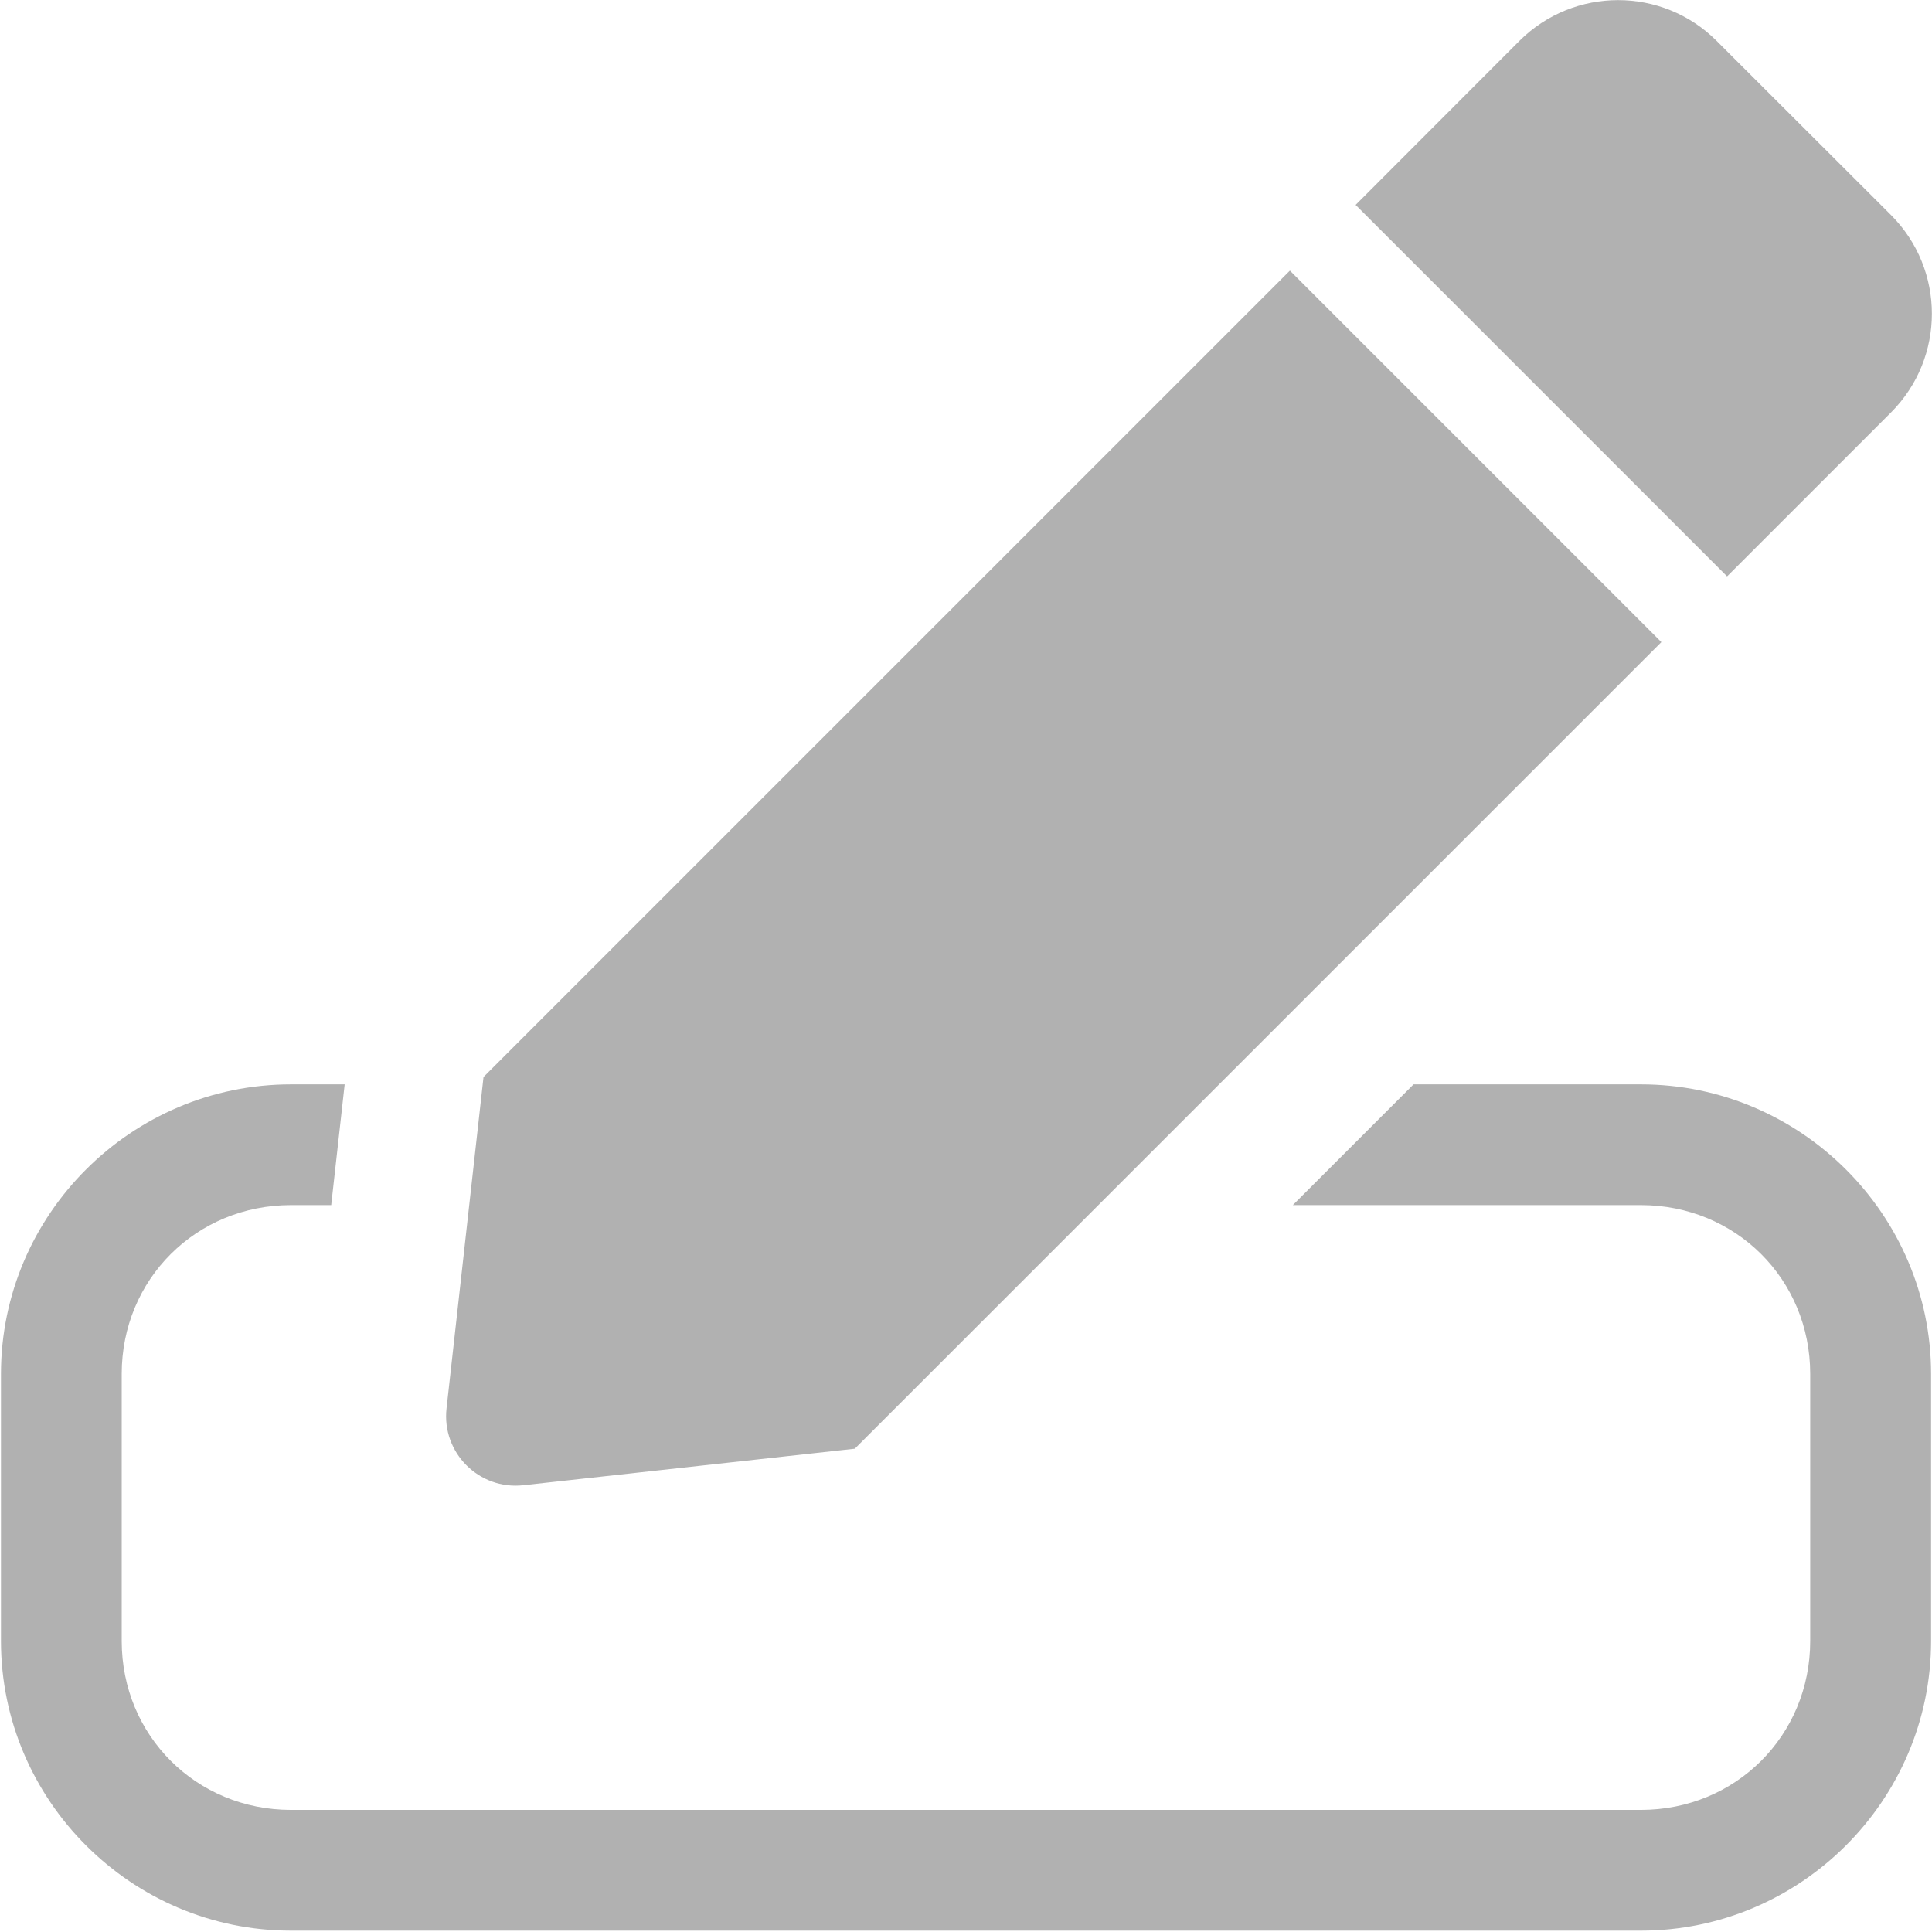
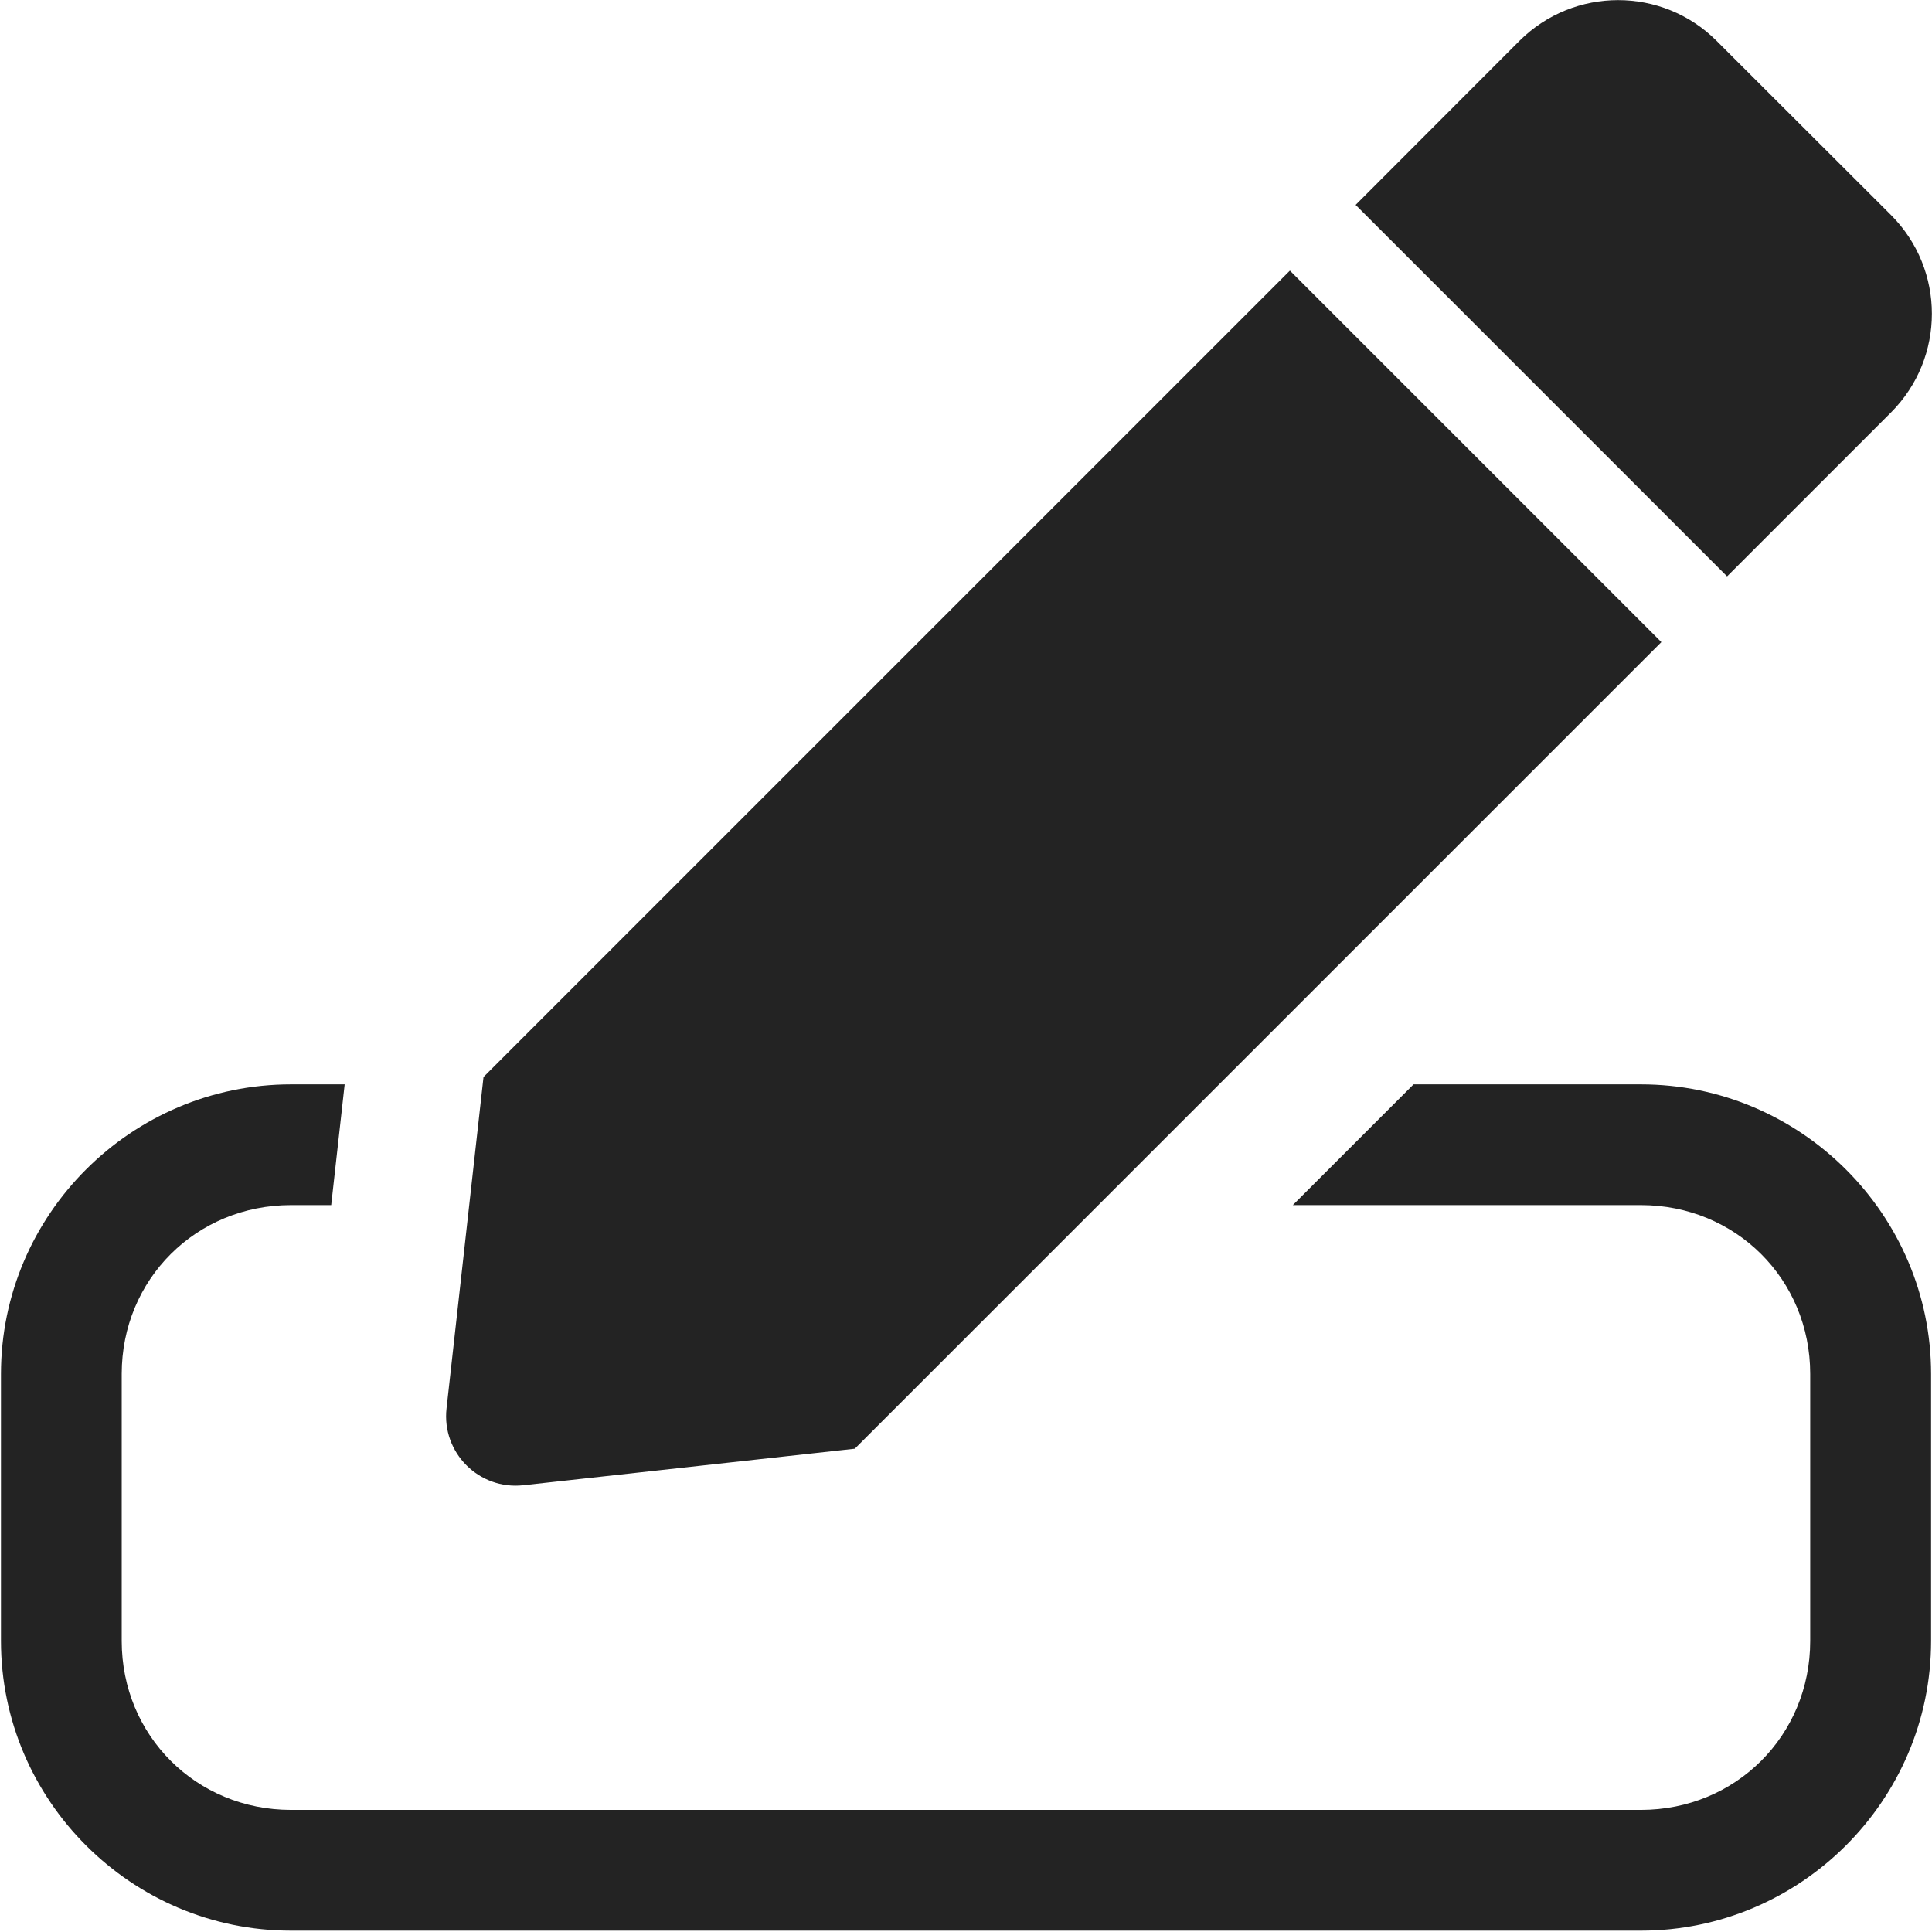
<svg xmlns="http://www.w3.org/2000/svg" width="32" height="32" viewBox="0 0 8.467 8.467" version="1.1" id="svg8">
  <defs id="defs2" />
-   <path id="rect855" style="color:#000000;fill:#b1b1b1;stroke-width:3.78;stroke-linecap:round;-inkscape-stroke:none;fill-opacity:1" d="M 4.82 17.961 C 2.178 17.961 0.016 20.116 0.016 22.758 L 0.016 27.18 C 0.016 29.822 2.178 31.979 4.82 31.979 L 27.18 31.979 C 29.822 31.979 31.986 29.822 31.986 27.18 L 31.986 22.758 C 31.986 20.116 29.822 17.961 27.18 17.961 L 23.414 17.961 L 21.414 19.961 L 27.18 19.961 C 28.749 19.961 29.984 21.189 29.984 22.758 L 29.984 27.18 C 29.984 28.749 28.749 29.979 27.18 29.979 L 4.82 29.979 C 3.251 29.979 2.016 28.749 2.016 27.18 L 2.016 22.758 C 2.016 21.189 3.251 19.961 4.82 19.961 L 5.486 19.961 L 5.709 17.961 L 4.82 17.961 z " transform="scale(0.2645833)" />
-   <path id="path845" d="M 5.653,1.186 7.281,2.814 3.746,6.349 2.294,6.509 C 2.1,6.531 1.935,6.367 1.957,6.172 L 2.119,4.72 Z M 8.288,0.943 7.523,0.179 c -0.238,-0.238 -0.625,-0.238 -0.864,0 L 5.941,0.898 7.569,2.526 8.288,1.807 c 0.238,-0.239 0.238,-0.625 0,-0.864 z" style="fill:#b1b1b1;stroke-width:0.013;stroke-miterlimit:4;stroke-dasharray:none;fill-opacity:1" />
+   <path id="rect855" style="color:#000000;fill:#232323;stroke-width:3.78;stroke-linecap:round;-inkscape-stroke:none;fill-opacity:1" d="M 4.82 17.961 C 2.178 17.961 0.016 20.116 0.016 22.758 L 0.016 27.18 C 0.016 29.822 2.178 31.979 4.82 31.979 L 27.18 31.979 C 29.822 31.979 31.986 29.822 31.986 27.18 L 31.986 22.758 C 31.986 20.116 29.822 17.961 27.18 17.961 L 23.414 17.961 L 21.414 19.961 L 27.18 19.961 C 28.749 19.961 29.984 21.189 29.984 22.758 L 29.984 27.18 C 29.984 28.749 28.749 29.979 27.18 29.979 L 4.82 29.979 C 3.251 29.979 2.016 28.749 2.016 27.18 L 2.016 22.758 C 2.016 21.189 3.251 19.961 4.82 19.961 L 5.486 19.961 L 5.709 17.961 L 4.82 17.961 z " transform="scale(0.2645833)" />
+   <path id="path845" d="M 5.653,1.186 7.281,2.814 3.746,6.349 2.294,6.509 C 2.1,6.531 1.935,6.367 1.957,6.172 L 2.119,4.72 Z M 8.288,0.943 7.523,0.179 c -0.238,-0.238 -0.625,-0.238 -0.864,0 L 5.941,0.898 7.569,2.526 8.288,1.807 c 0.238,-0.239 0.238,-0.625 0,-0.864 z" style="fill:#232323;stroke-width:0.013;stroke-miterlimit:4;stroke-dasharray:none;fill-opacity:1" />
</svg>
